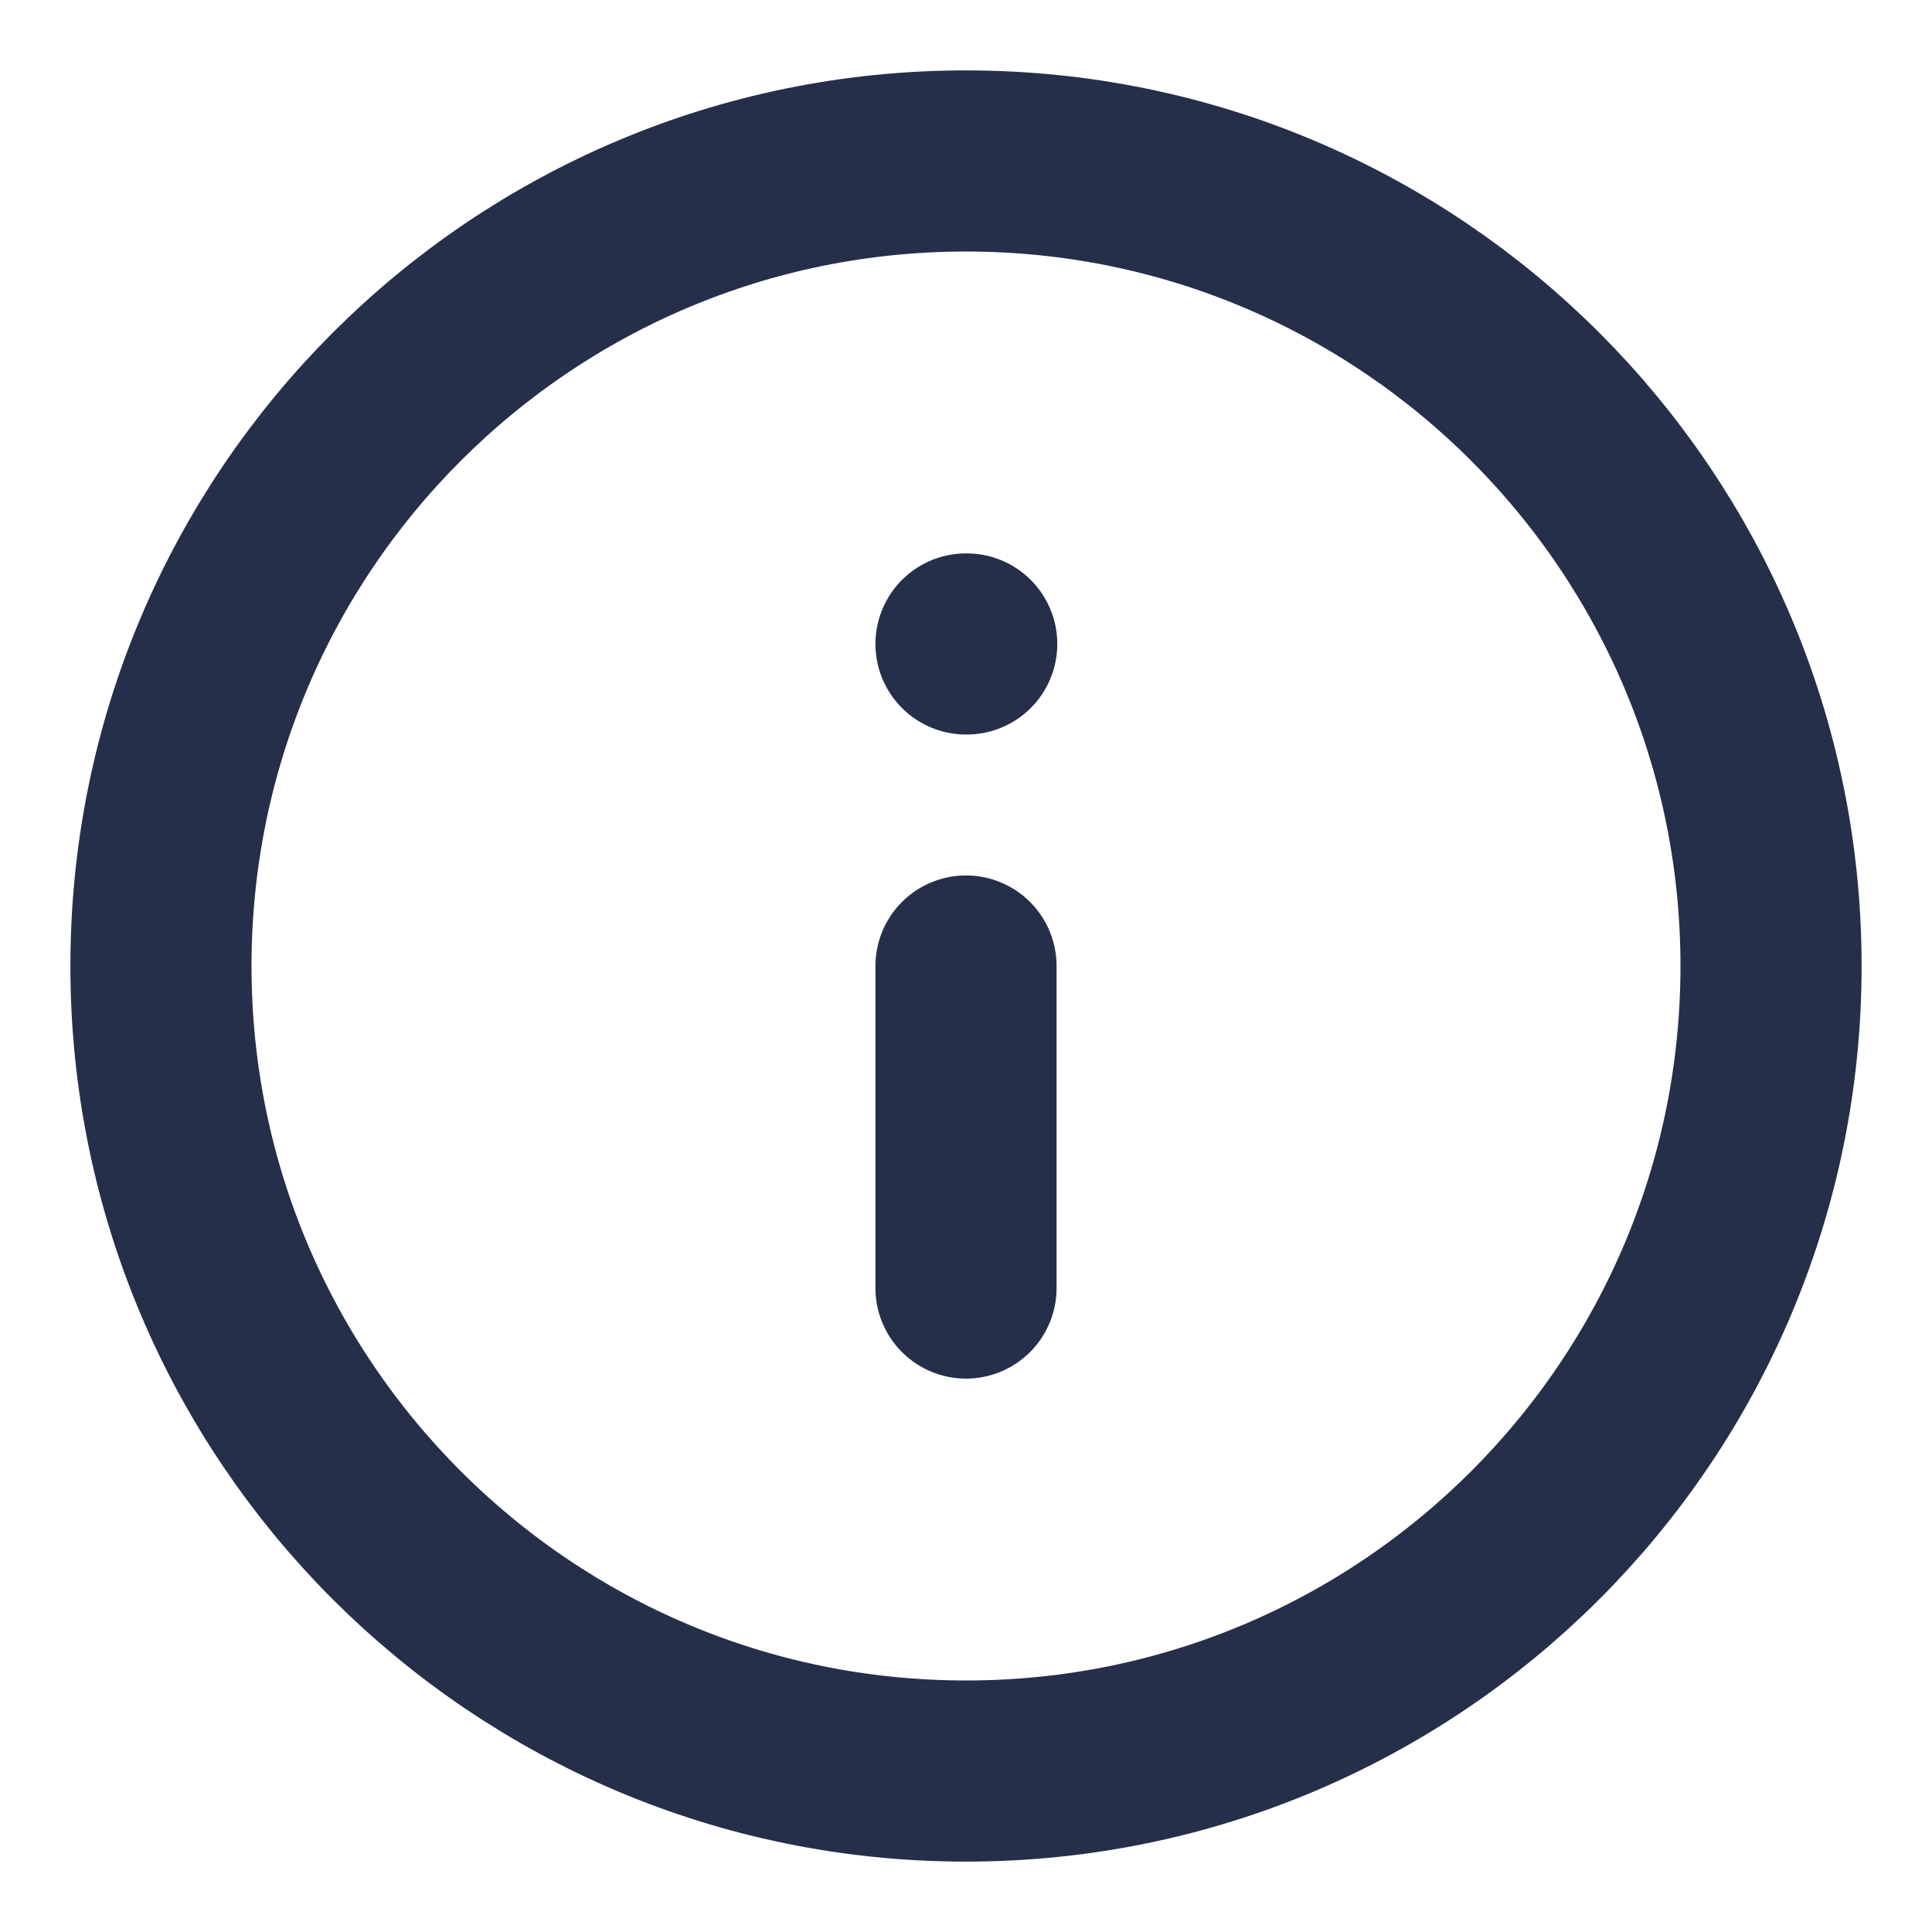
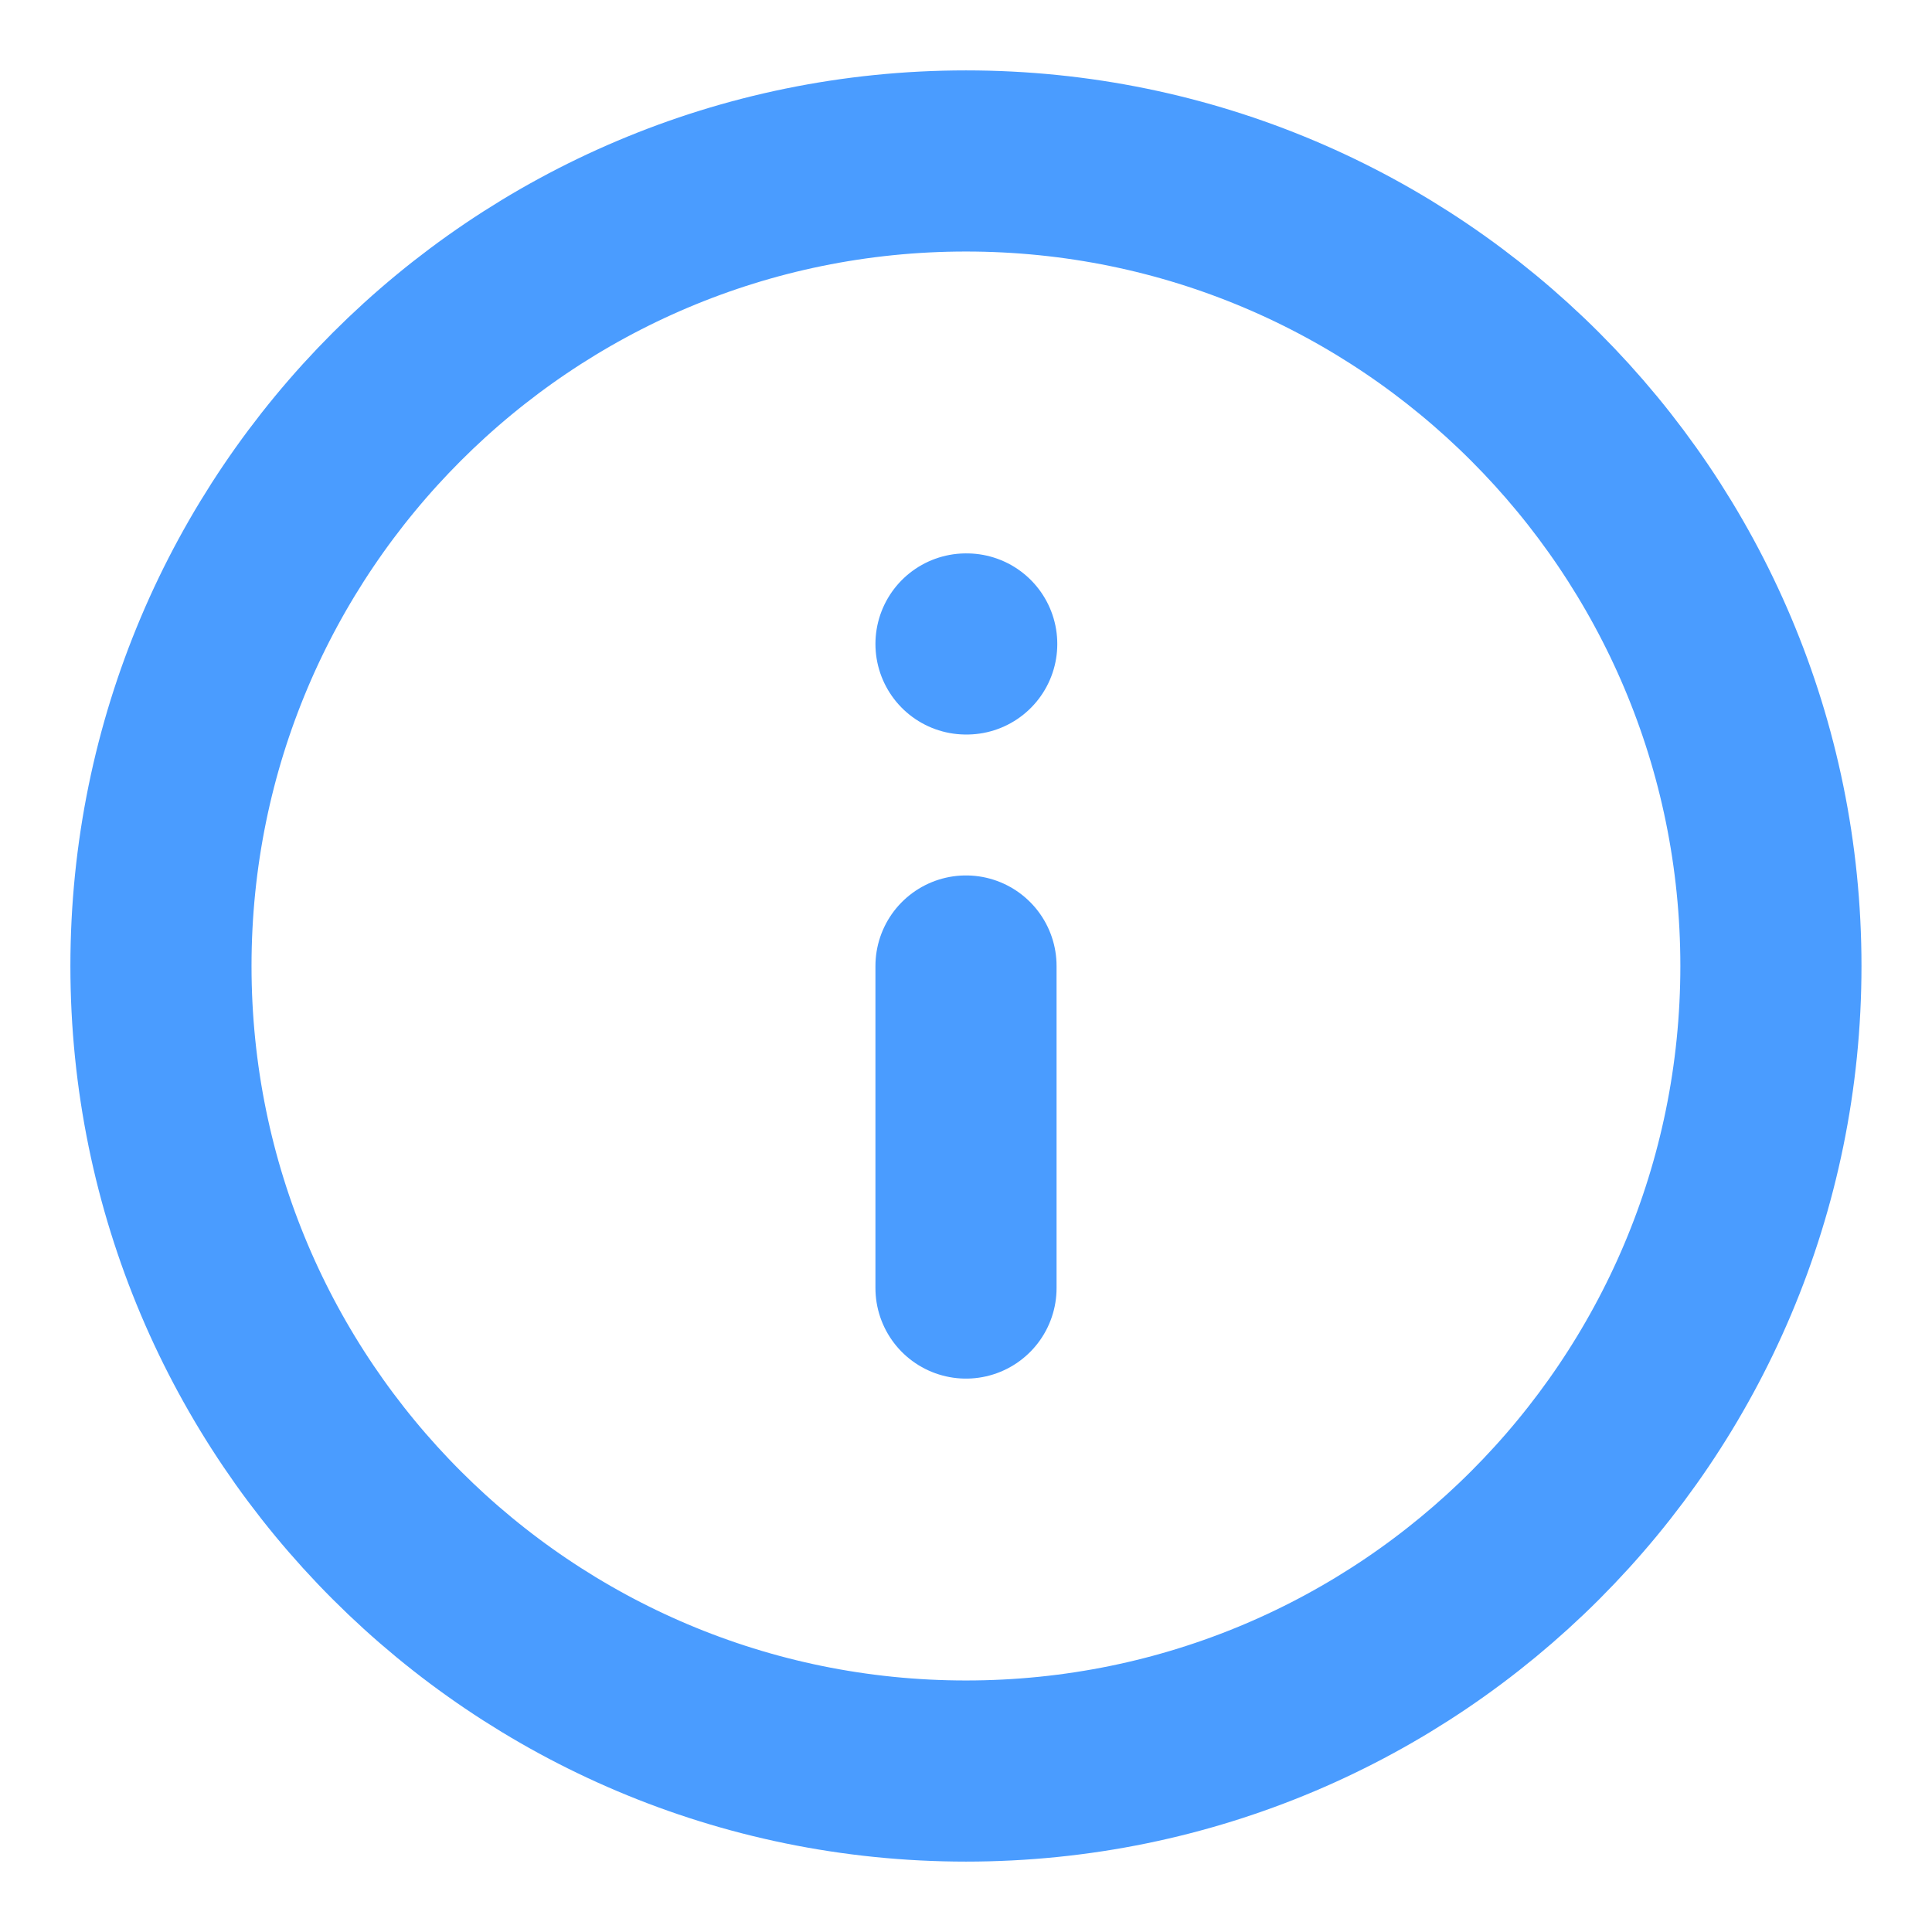
- <svg xmlns="http://www.w3.org/2000/svg" viewBox="0 0 16 16" fill="none">
-   <path d="M8 14.667C11.682 14.667 14.667 11.682 14.667 8C14.667 4.318 11.682 1.333 8 1.333C4.318 1.333 1.333 4.318 1.333 8C1.333 11.682 4.318 14.667 8 14.667Z" stroke="#252F4A" stroke-width="1.5" stroke-linecap="round" stroke-linejoin="round" />
-   <path d="M8 10.667V8" stroke="#252F4A" stroke-width="1.5" stroke-linecap="round" stroke-linejoin="round" />
-   <path d="M8 5.333H8.006" stroke="#252F4A" stroke-width="1.5" stroke-linecap="round" stroke-linejoin="round" />
+ <svg xmlns="http://www.w3.org/2000/svg" width="16" height="16" viewBox="0 0 16 16" fill="none">
+   <path d="M8 14.667C11.682 14.667 14.666 11.682 14.666 8C14.666 4.318 11.682 1.333 8 1.333C4.318 1.333 1.333 4.318 1.333 8C1.333 11.682 4.318 14.667 8 14.667Z" stroke="#4A9CFF" stroke-width="1.5" stroke-linecap="round" stroke-linejoin="round" />
+   <path d="M8 10.667V8" stroke="#4A9CFF" stroke-width="1.5" stroke-linecap="round" stroke-linejoin="round" />
+   <path d="M8 5.333H8.006" stroke="#4A9CFF" stroke-width="1.5" stroke-linecap="round" stroke-linejoin="round" />
</svg>
